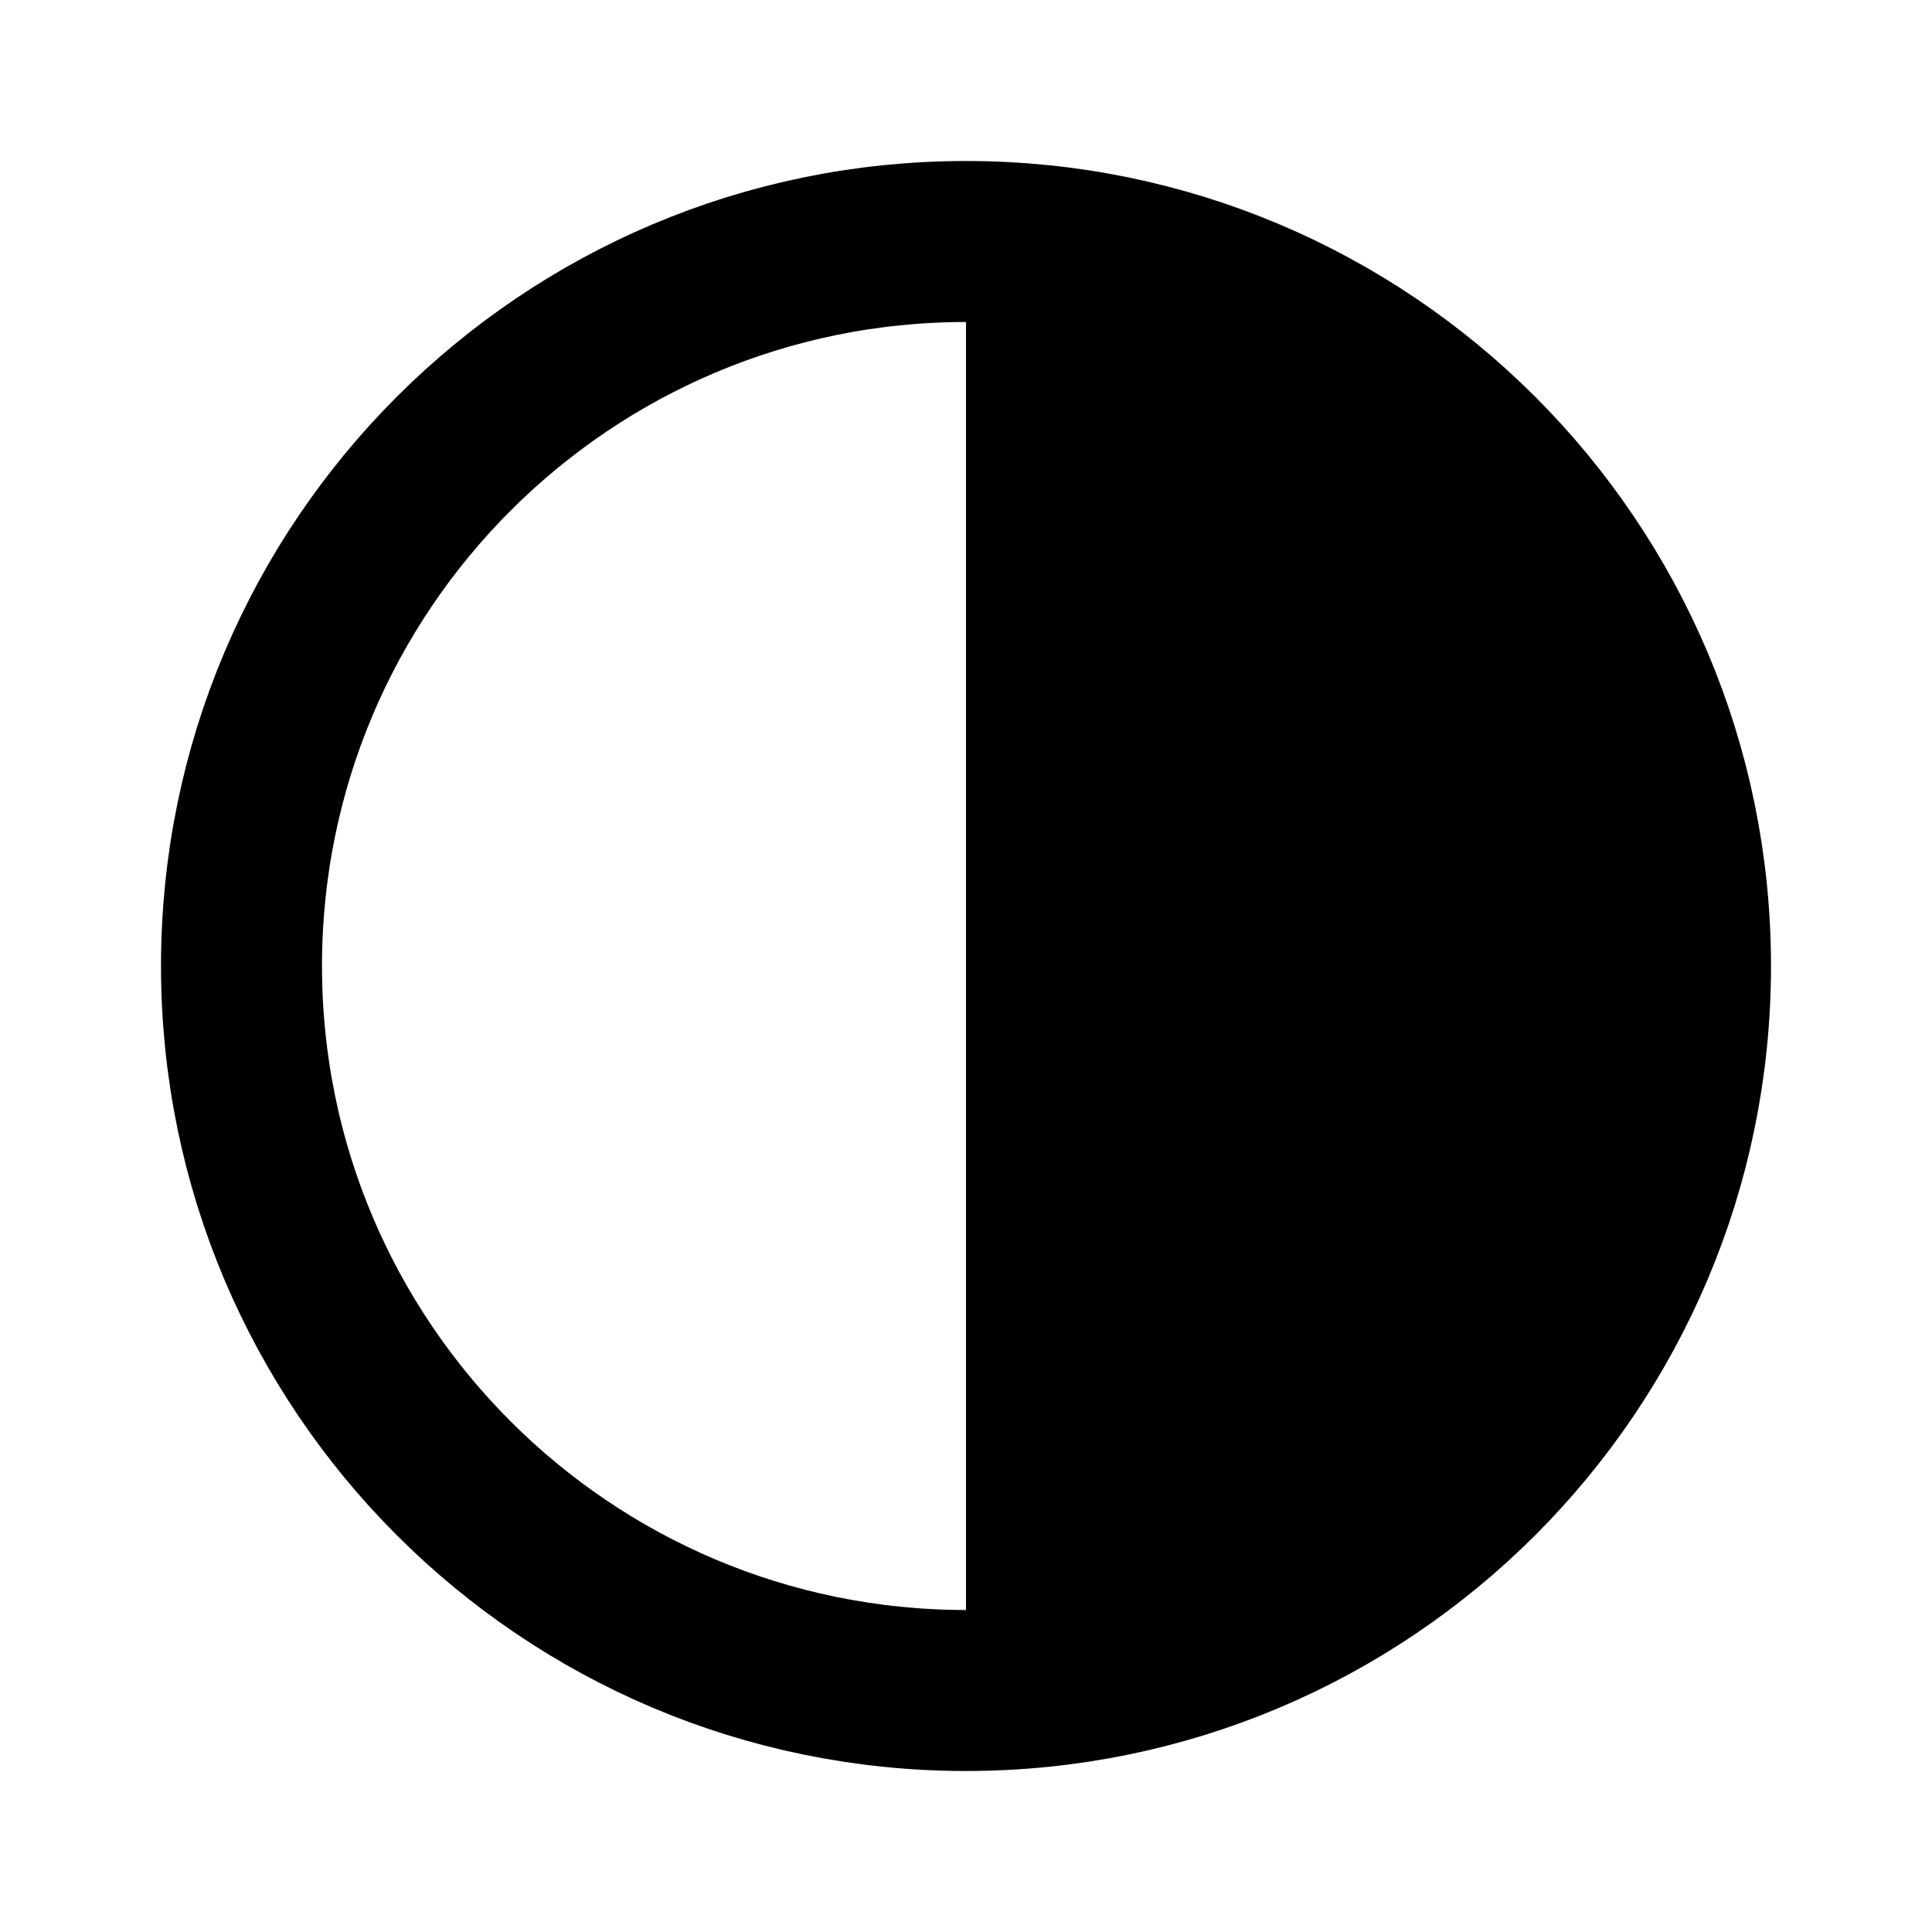
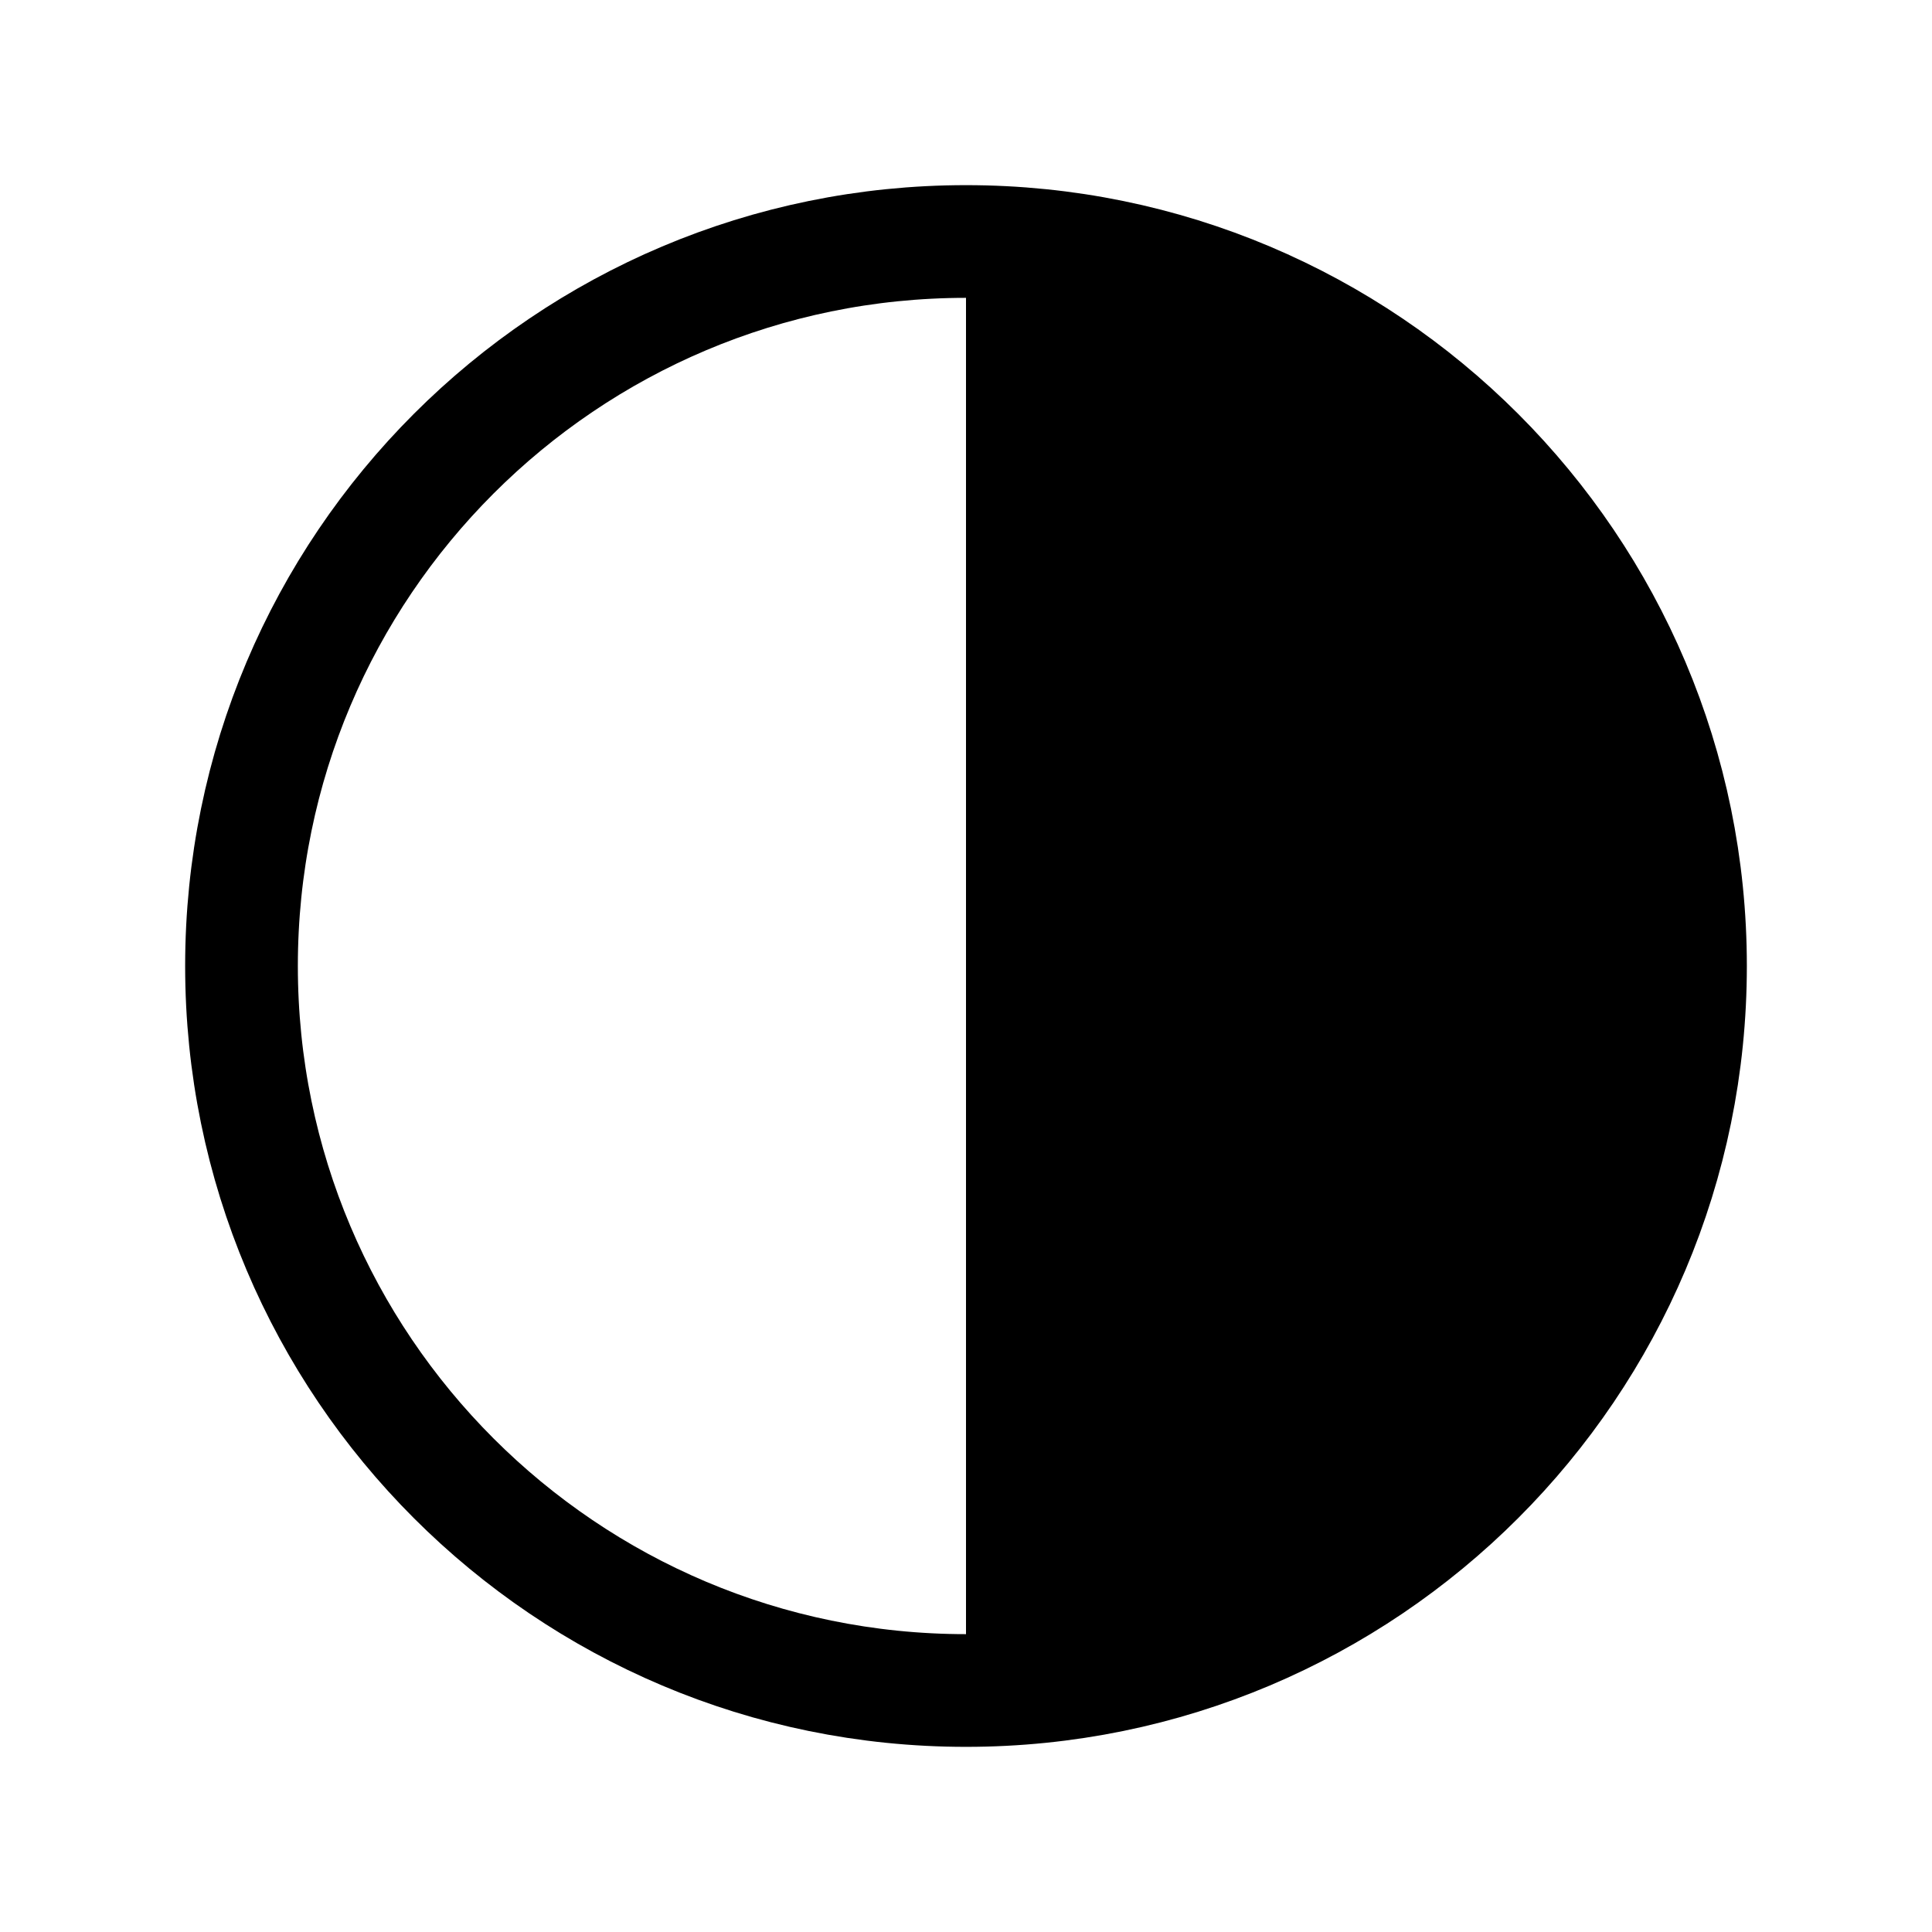
<svg xmlns="http://www.w3.org/2000/svg" viewBox="0 0 24 24" fill="currentColor">
-   <g fill="none" stroke="currentColor" stroke-width="2" stroke-linecap="round" stroke-linejoin="round">
+   <g fill="none" stroke="currentColor" stroke-width="1.4" stroke-linecap="round" stroke-linejoin="round">
    <circle cx="12" cy="12" r="9" />
  </g>
  <path d="M12 3a9 9 0 0 1 0 18Z" />
</svg>
